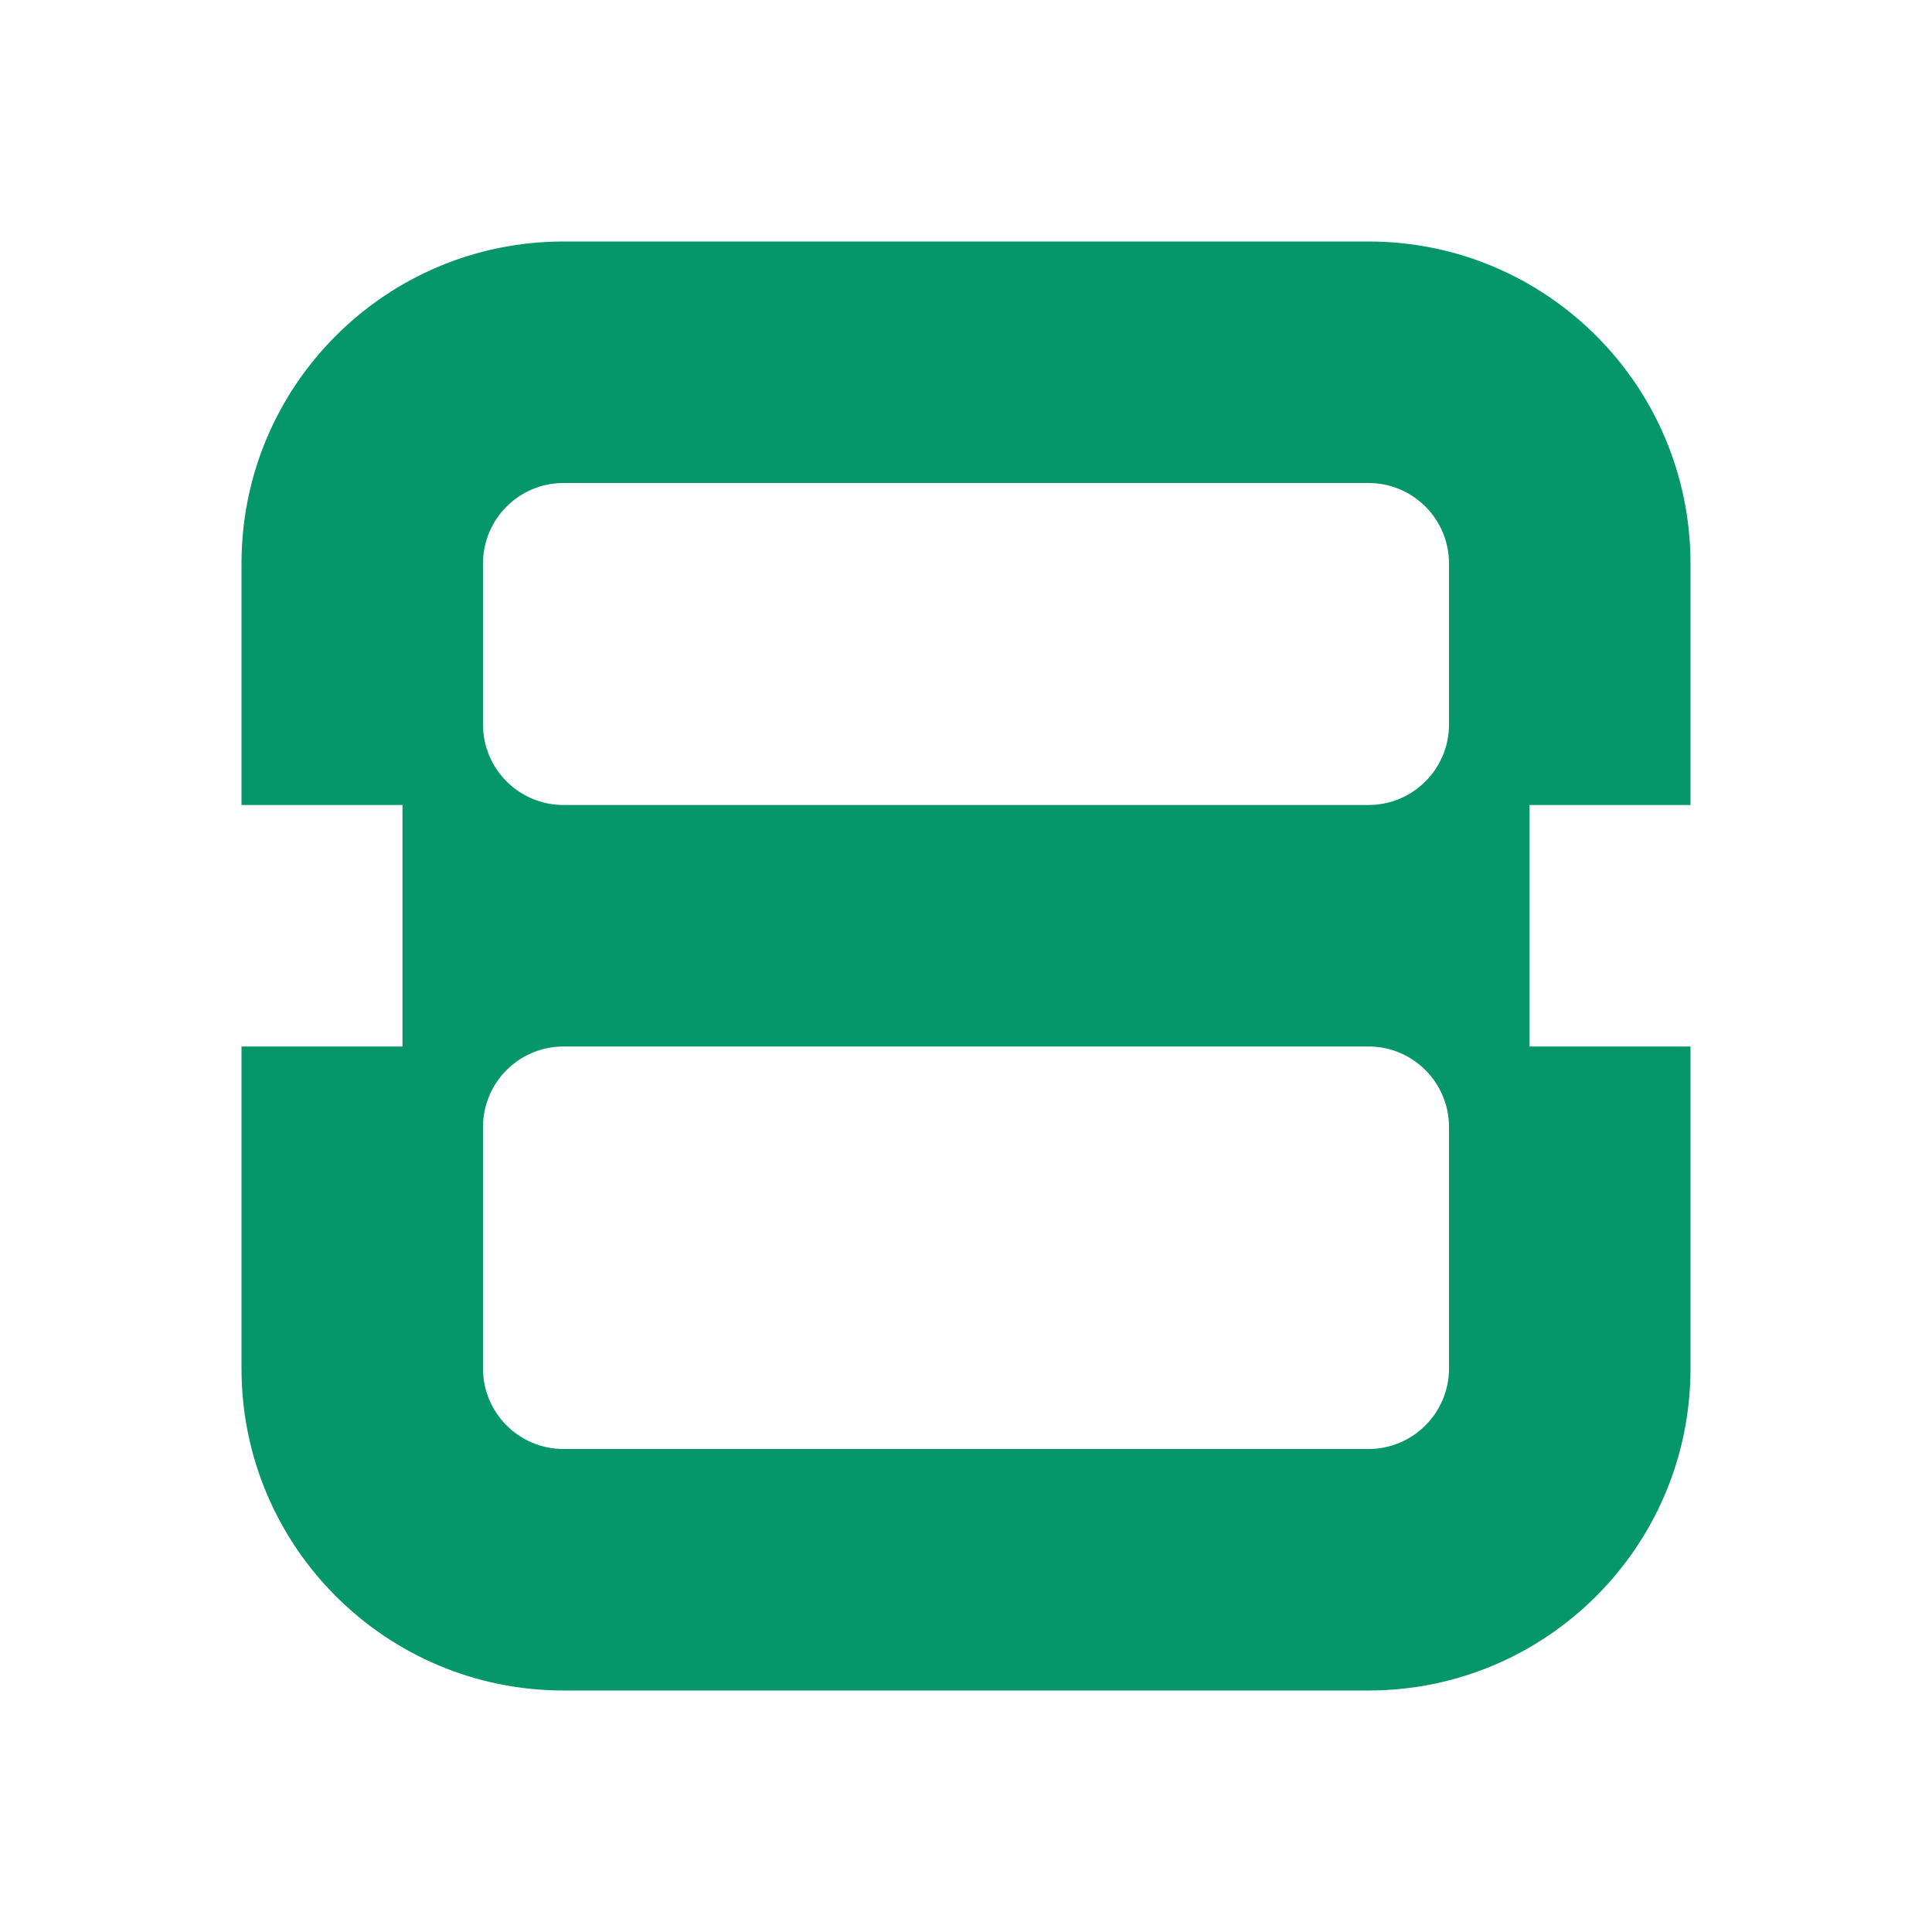
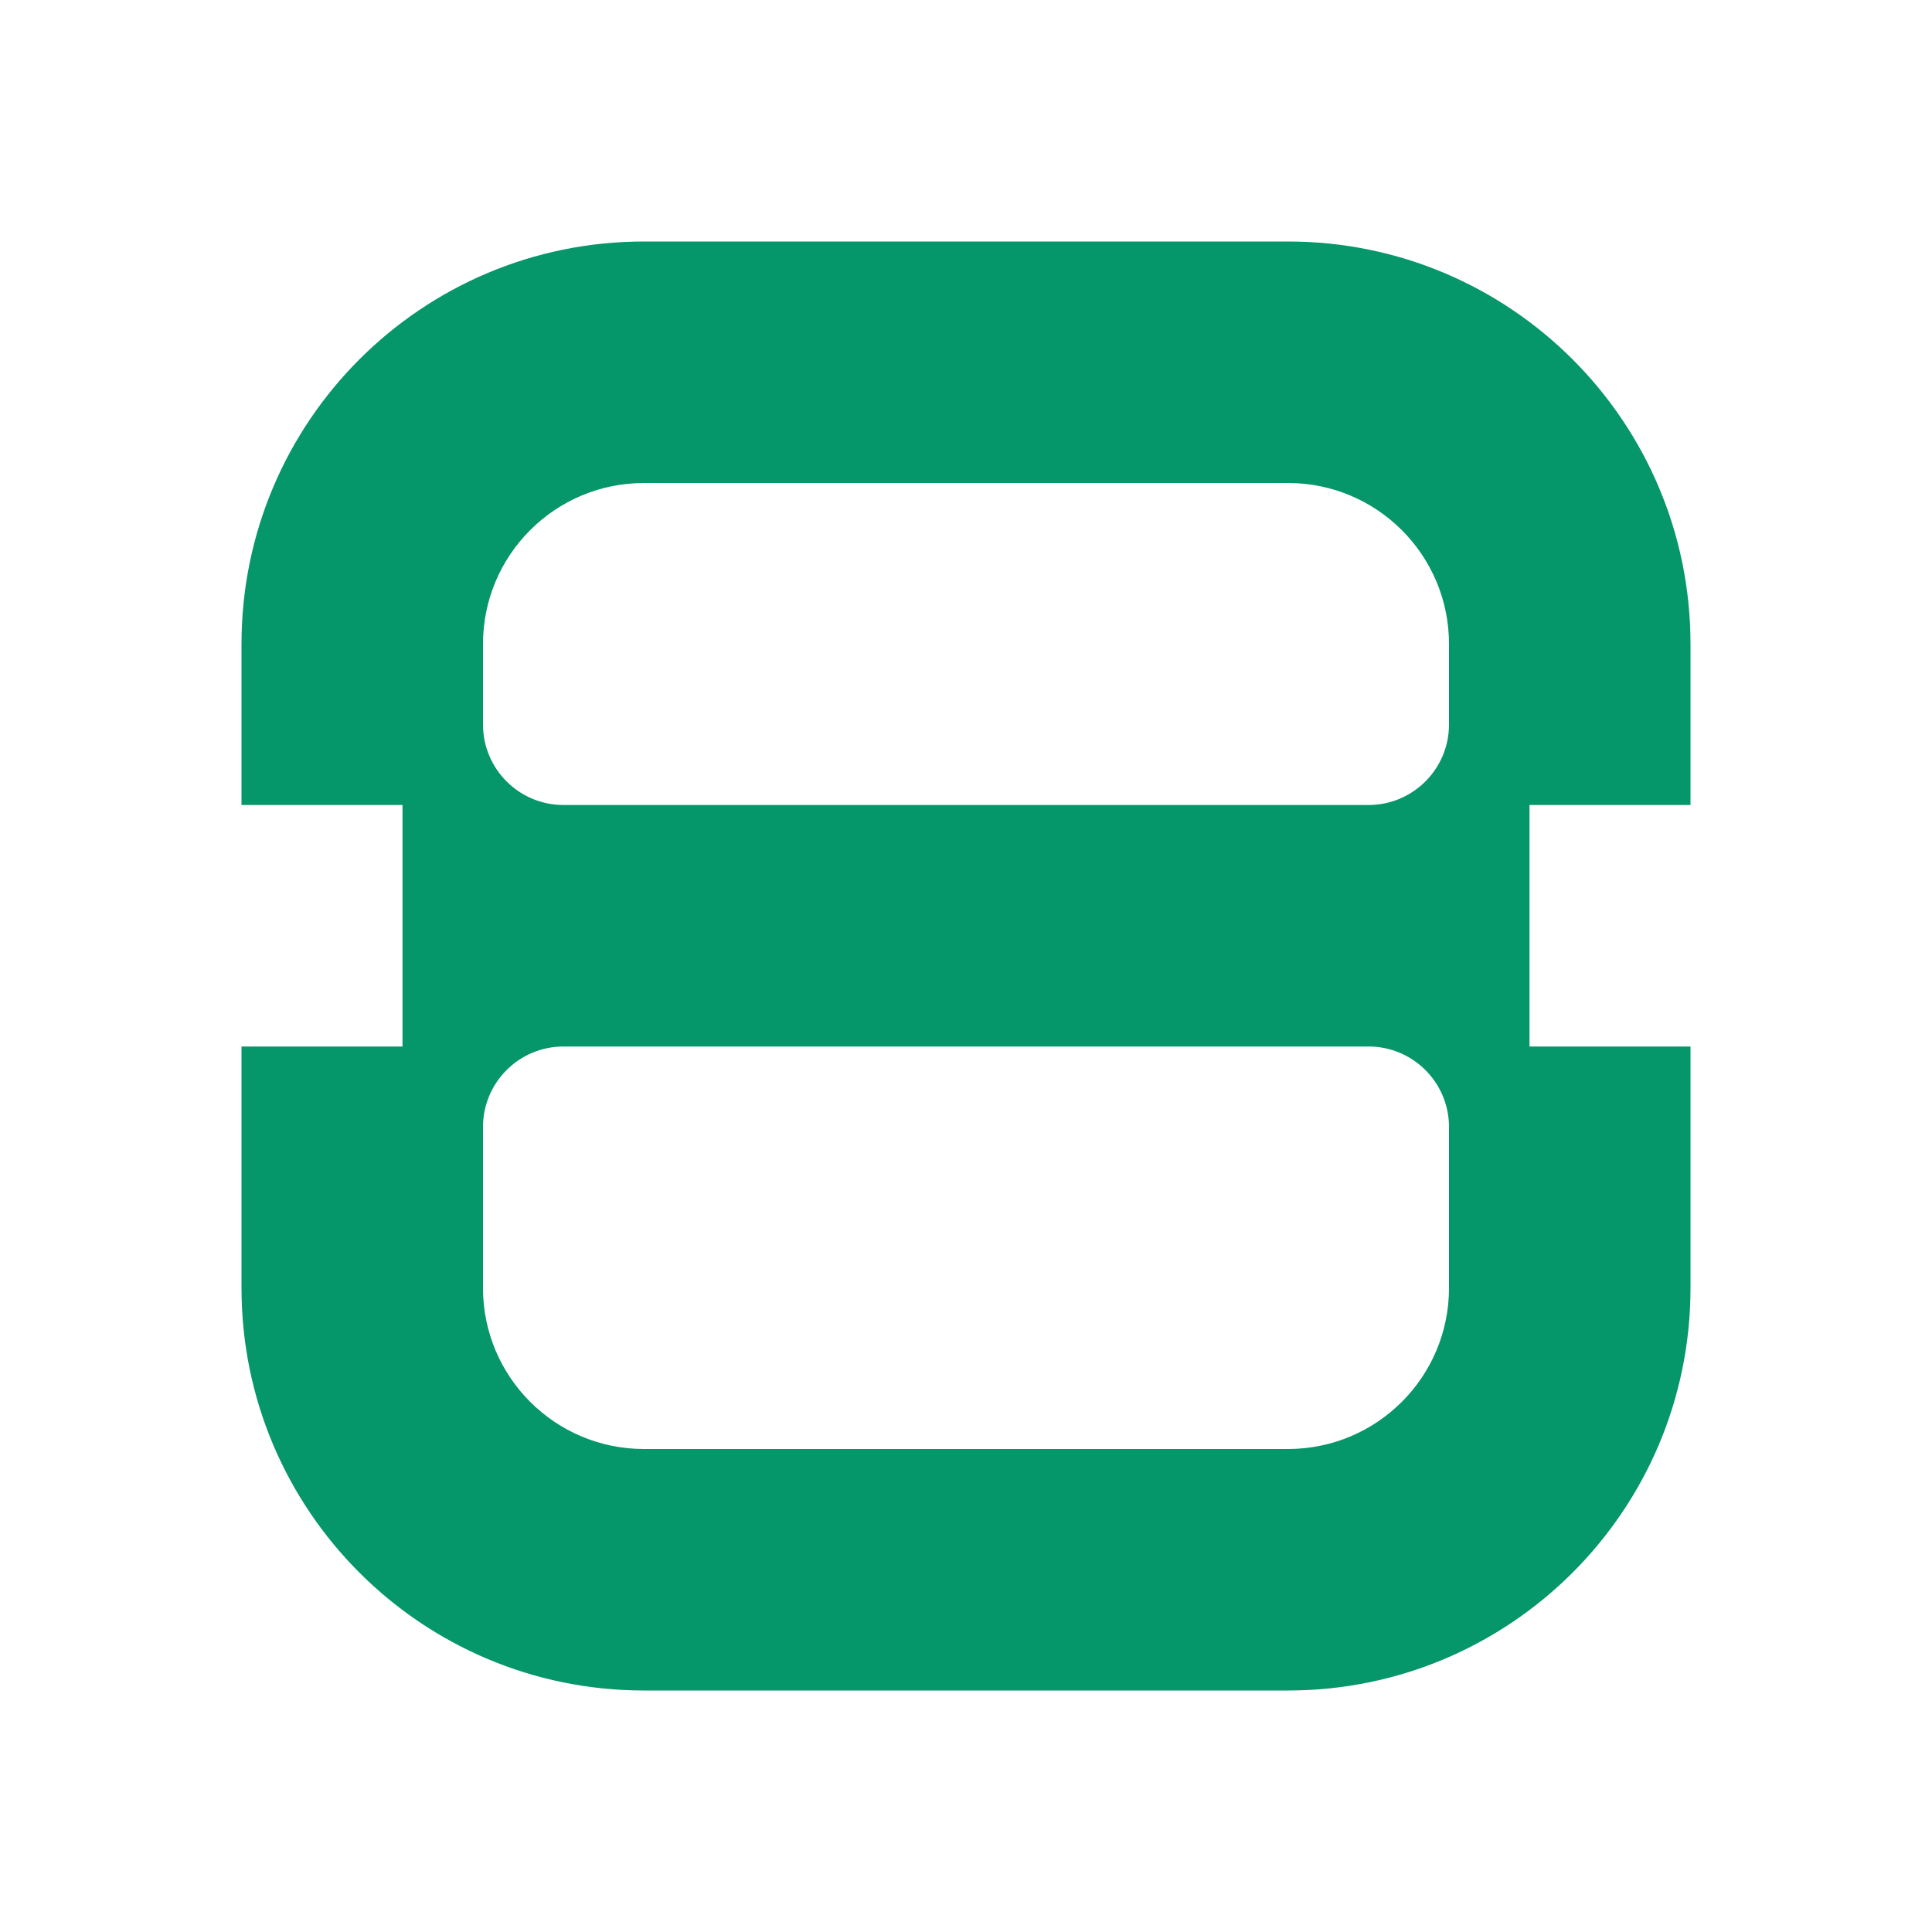
<svg xmlns="http://www.w3.org/2000/svg" viewBox="0 0 48 48" fill="none" role="img" aria-label="G8Deck">
-   <path fill="#059669" fill-rule="evenodd" d="M14 6 h20 a8 8 0 0 1 8 8 v6 h-4 v6 h4 v8 a8 8 0 0 1 -8 8 h-20 a8 8 0 0 1 -8 -8 v-8 h4 v-6 h-4 v-6 a8 8 0 0 1 8 -8 z        M14 12 h20 a2 2 0 0 1 2 2 v4 a2 2 0 0 1 -2 2 h-20 a2 2 0 0 1 -2 -2 v-4 a2 2 0 0 1 2 -2 z        M14 26 h20 a2 2 0 0 1 2 2 v6 a2 2 0 0 1 -2 2 h-20 a2 2 0 0 1 -2 -2 v-6 a2 2 0 0 1 2 -2 z" />
+   <path fill="#059669" fill-rule="evenodd" d="M16 6 h16 a10 10 0 0 1 10 10 v4 h-4 v6 h4 v6 a10 10 0 0 1 -10 10 h-16 a10 10 0 0 1 -10 -10 v-6 h4 v-6 h-4 v-4 a10 10 0 0 1 10 -10 z        M16 12 H32 A4 4 0 0 1 36 16 V18 A2 2 0 0 1 34 20 H14 A2 2 0 0 1 12 18 V16 A4 4 0 0 1 16 12 Z        M14 26 H34 A2 2 0 0 1 36 28 V32 A4 4 0 0 1 32 36 H16 A4 4 0 0 1 12 32 V28 A2 2 0 0 1 14 26 Z" />
</svg>
